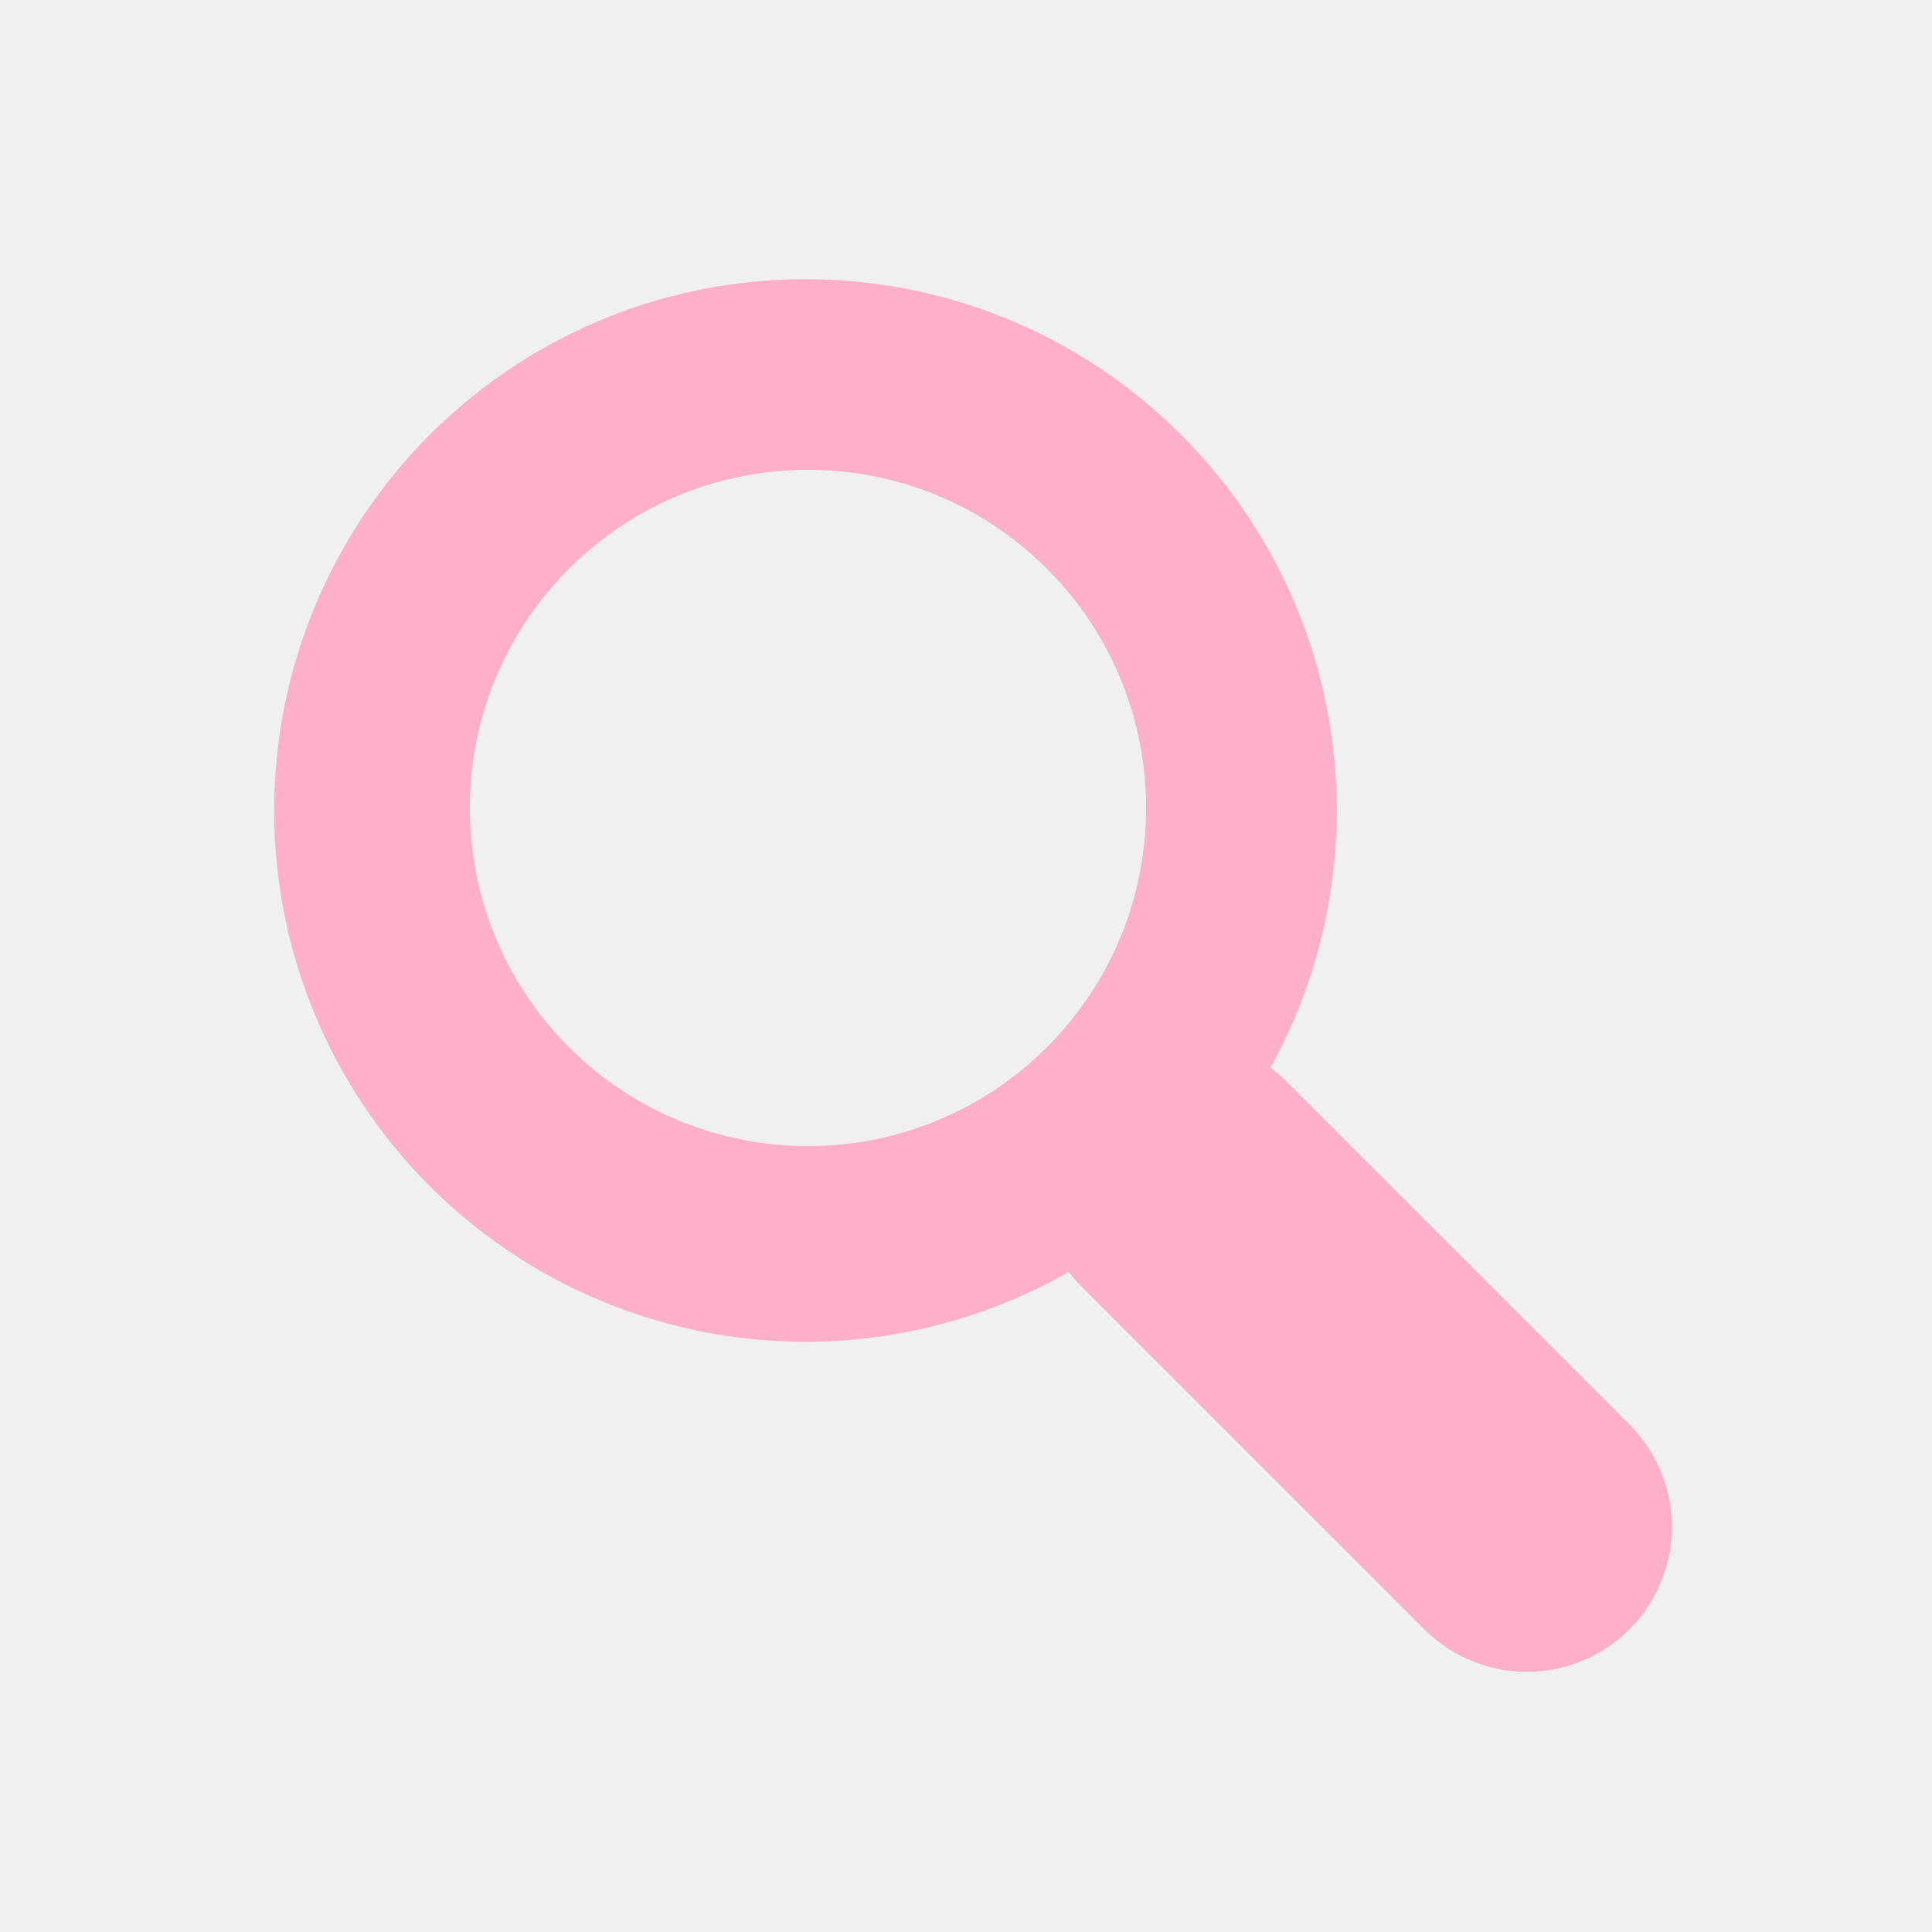
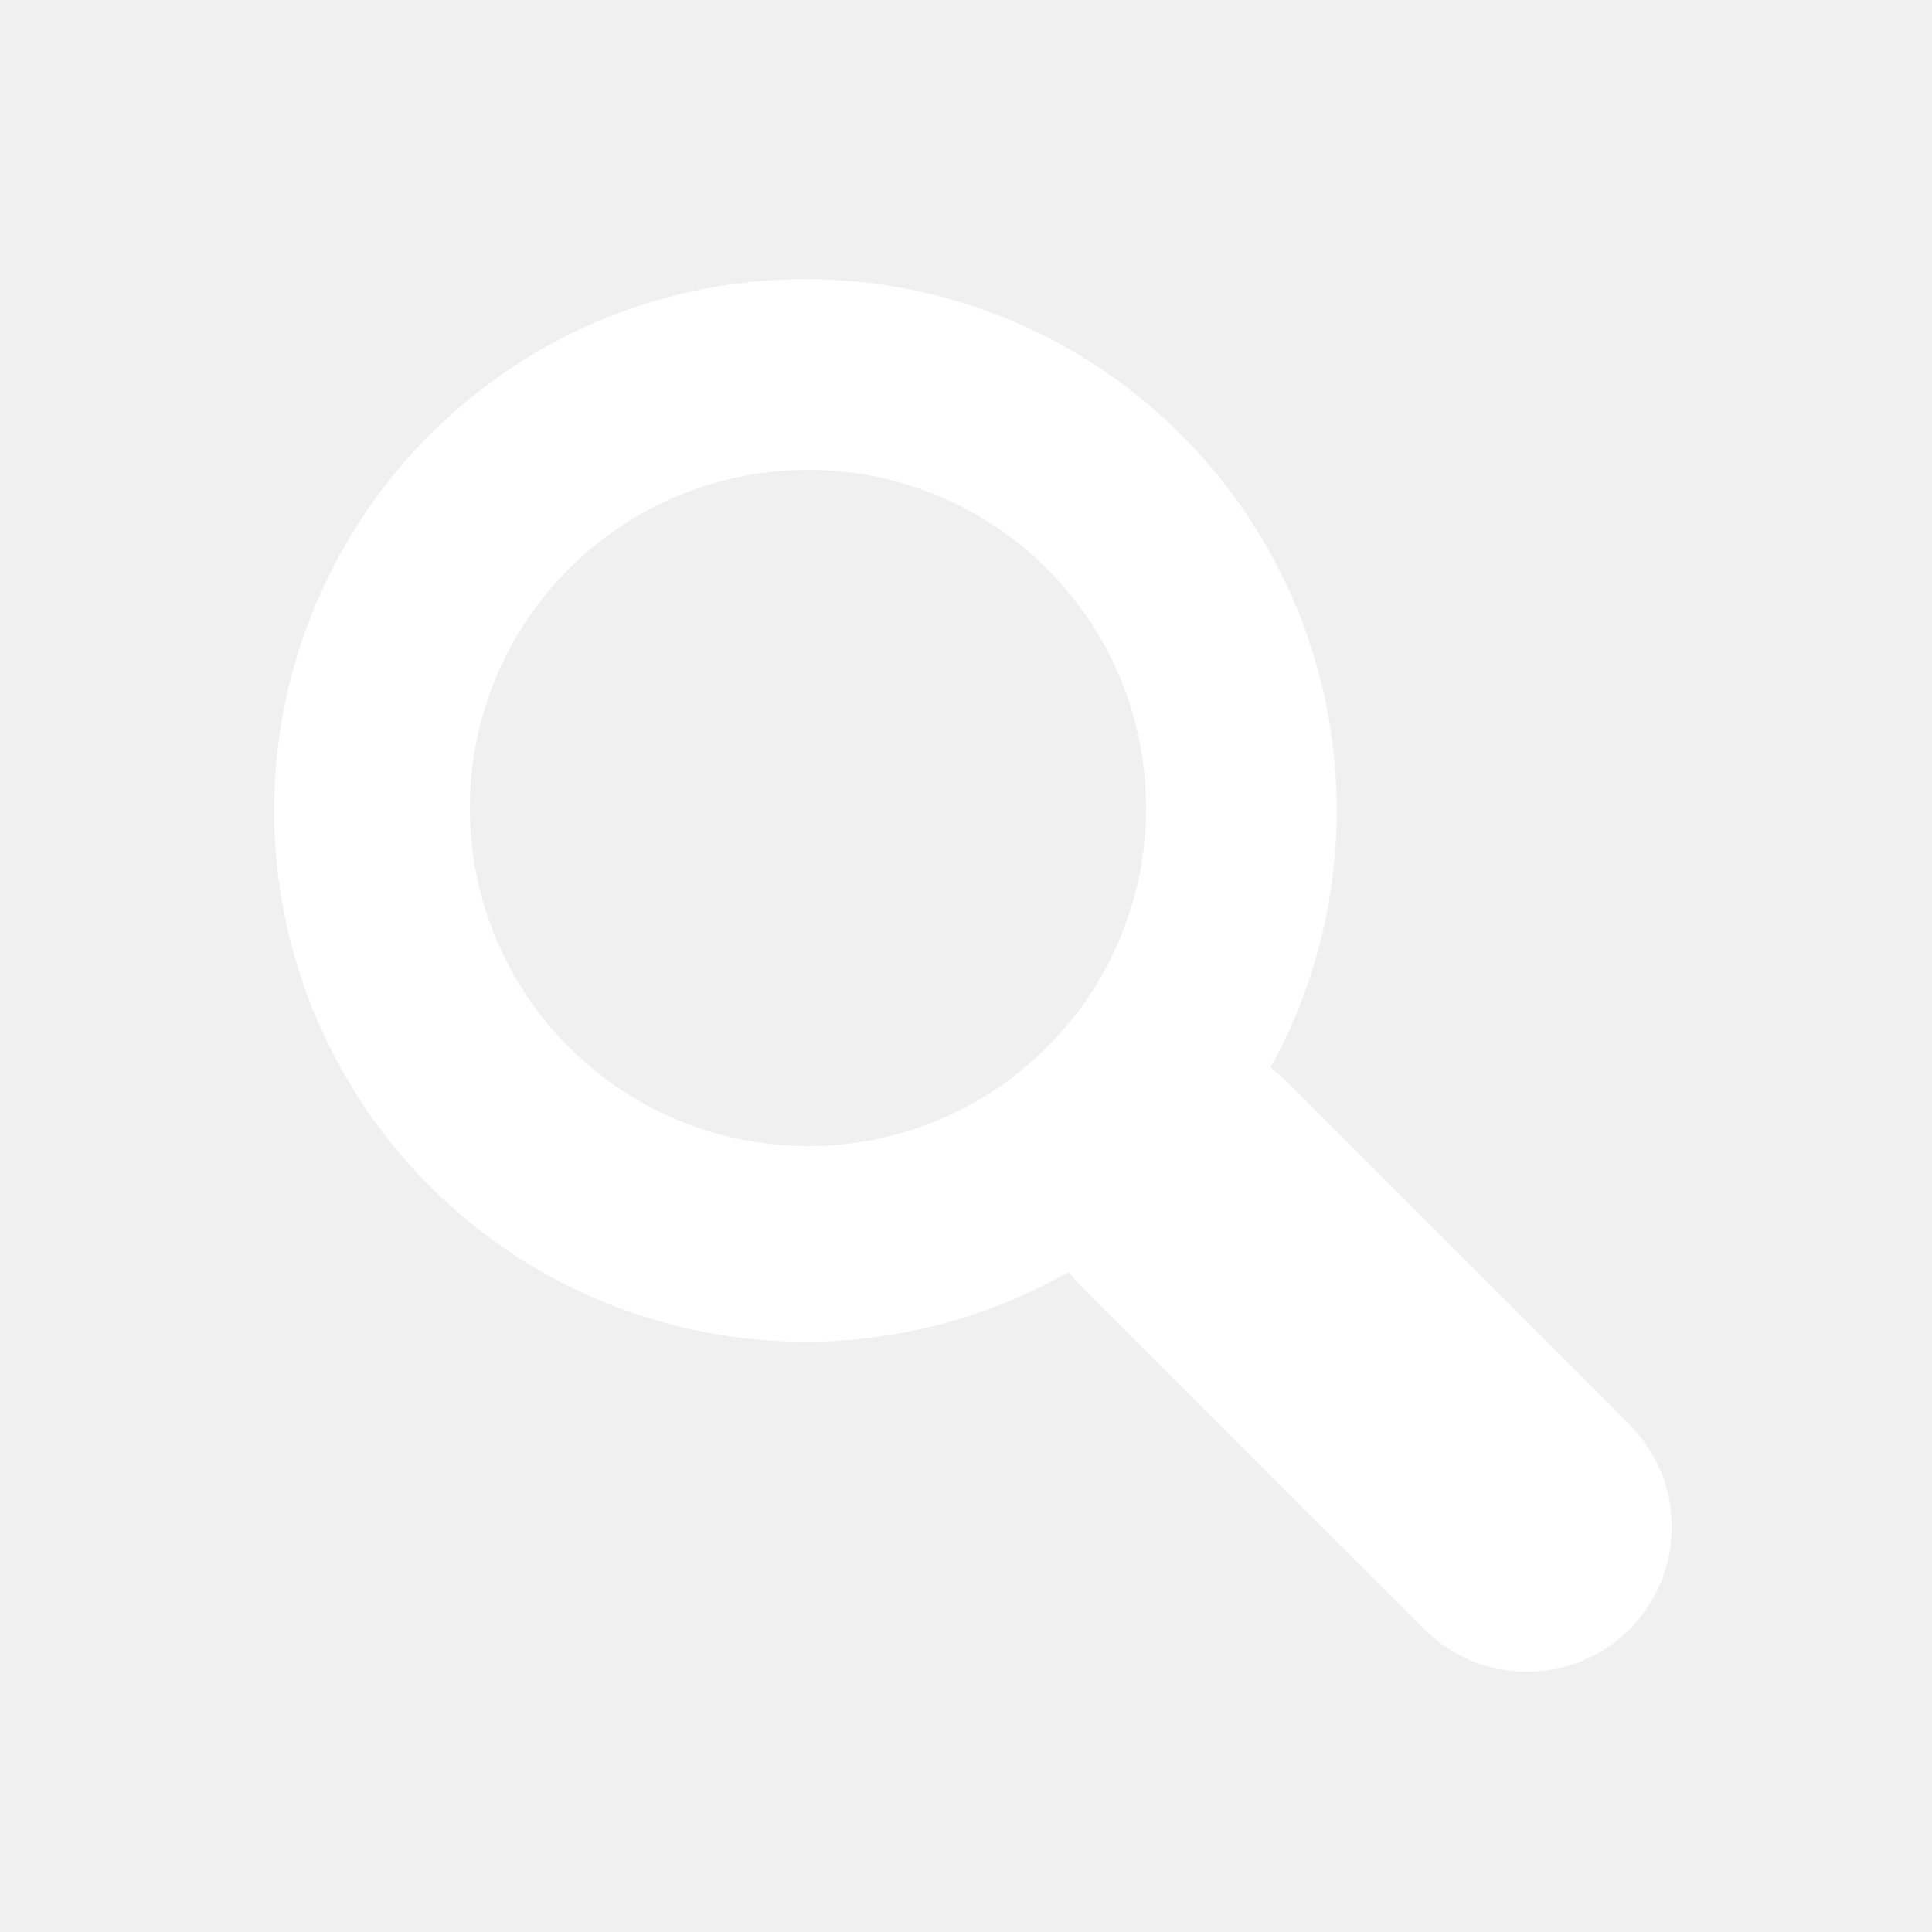
<svg xmlns="http://www.w3.org/2000/svg" width="32" height="32" viewBox="0 0 20 20">
-   <g fill="#ffb0c9">
+   <g fill="#fff">
    <path fill-rule="evenodd" d="M4.475 4.475a5.5 5.5 0 1 0 7.778 7.778a5.5 5.5 0 0 0-7.778-7.778m6.364 6.364a3.5 3.5 0 1 1-4.95-4.95a3.5 3.5 0 0 1 4.95 4.95" clip-rule="evenodd" />
    <path d="M11.192 13.314a1.5 1.5 0 1 1 2.122-2.122l3.535 3.536a1.5 1.5 0 1 1-2.121 2.121z" />
  </g>
</svg>
